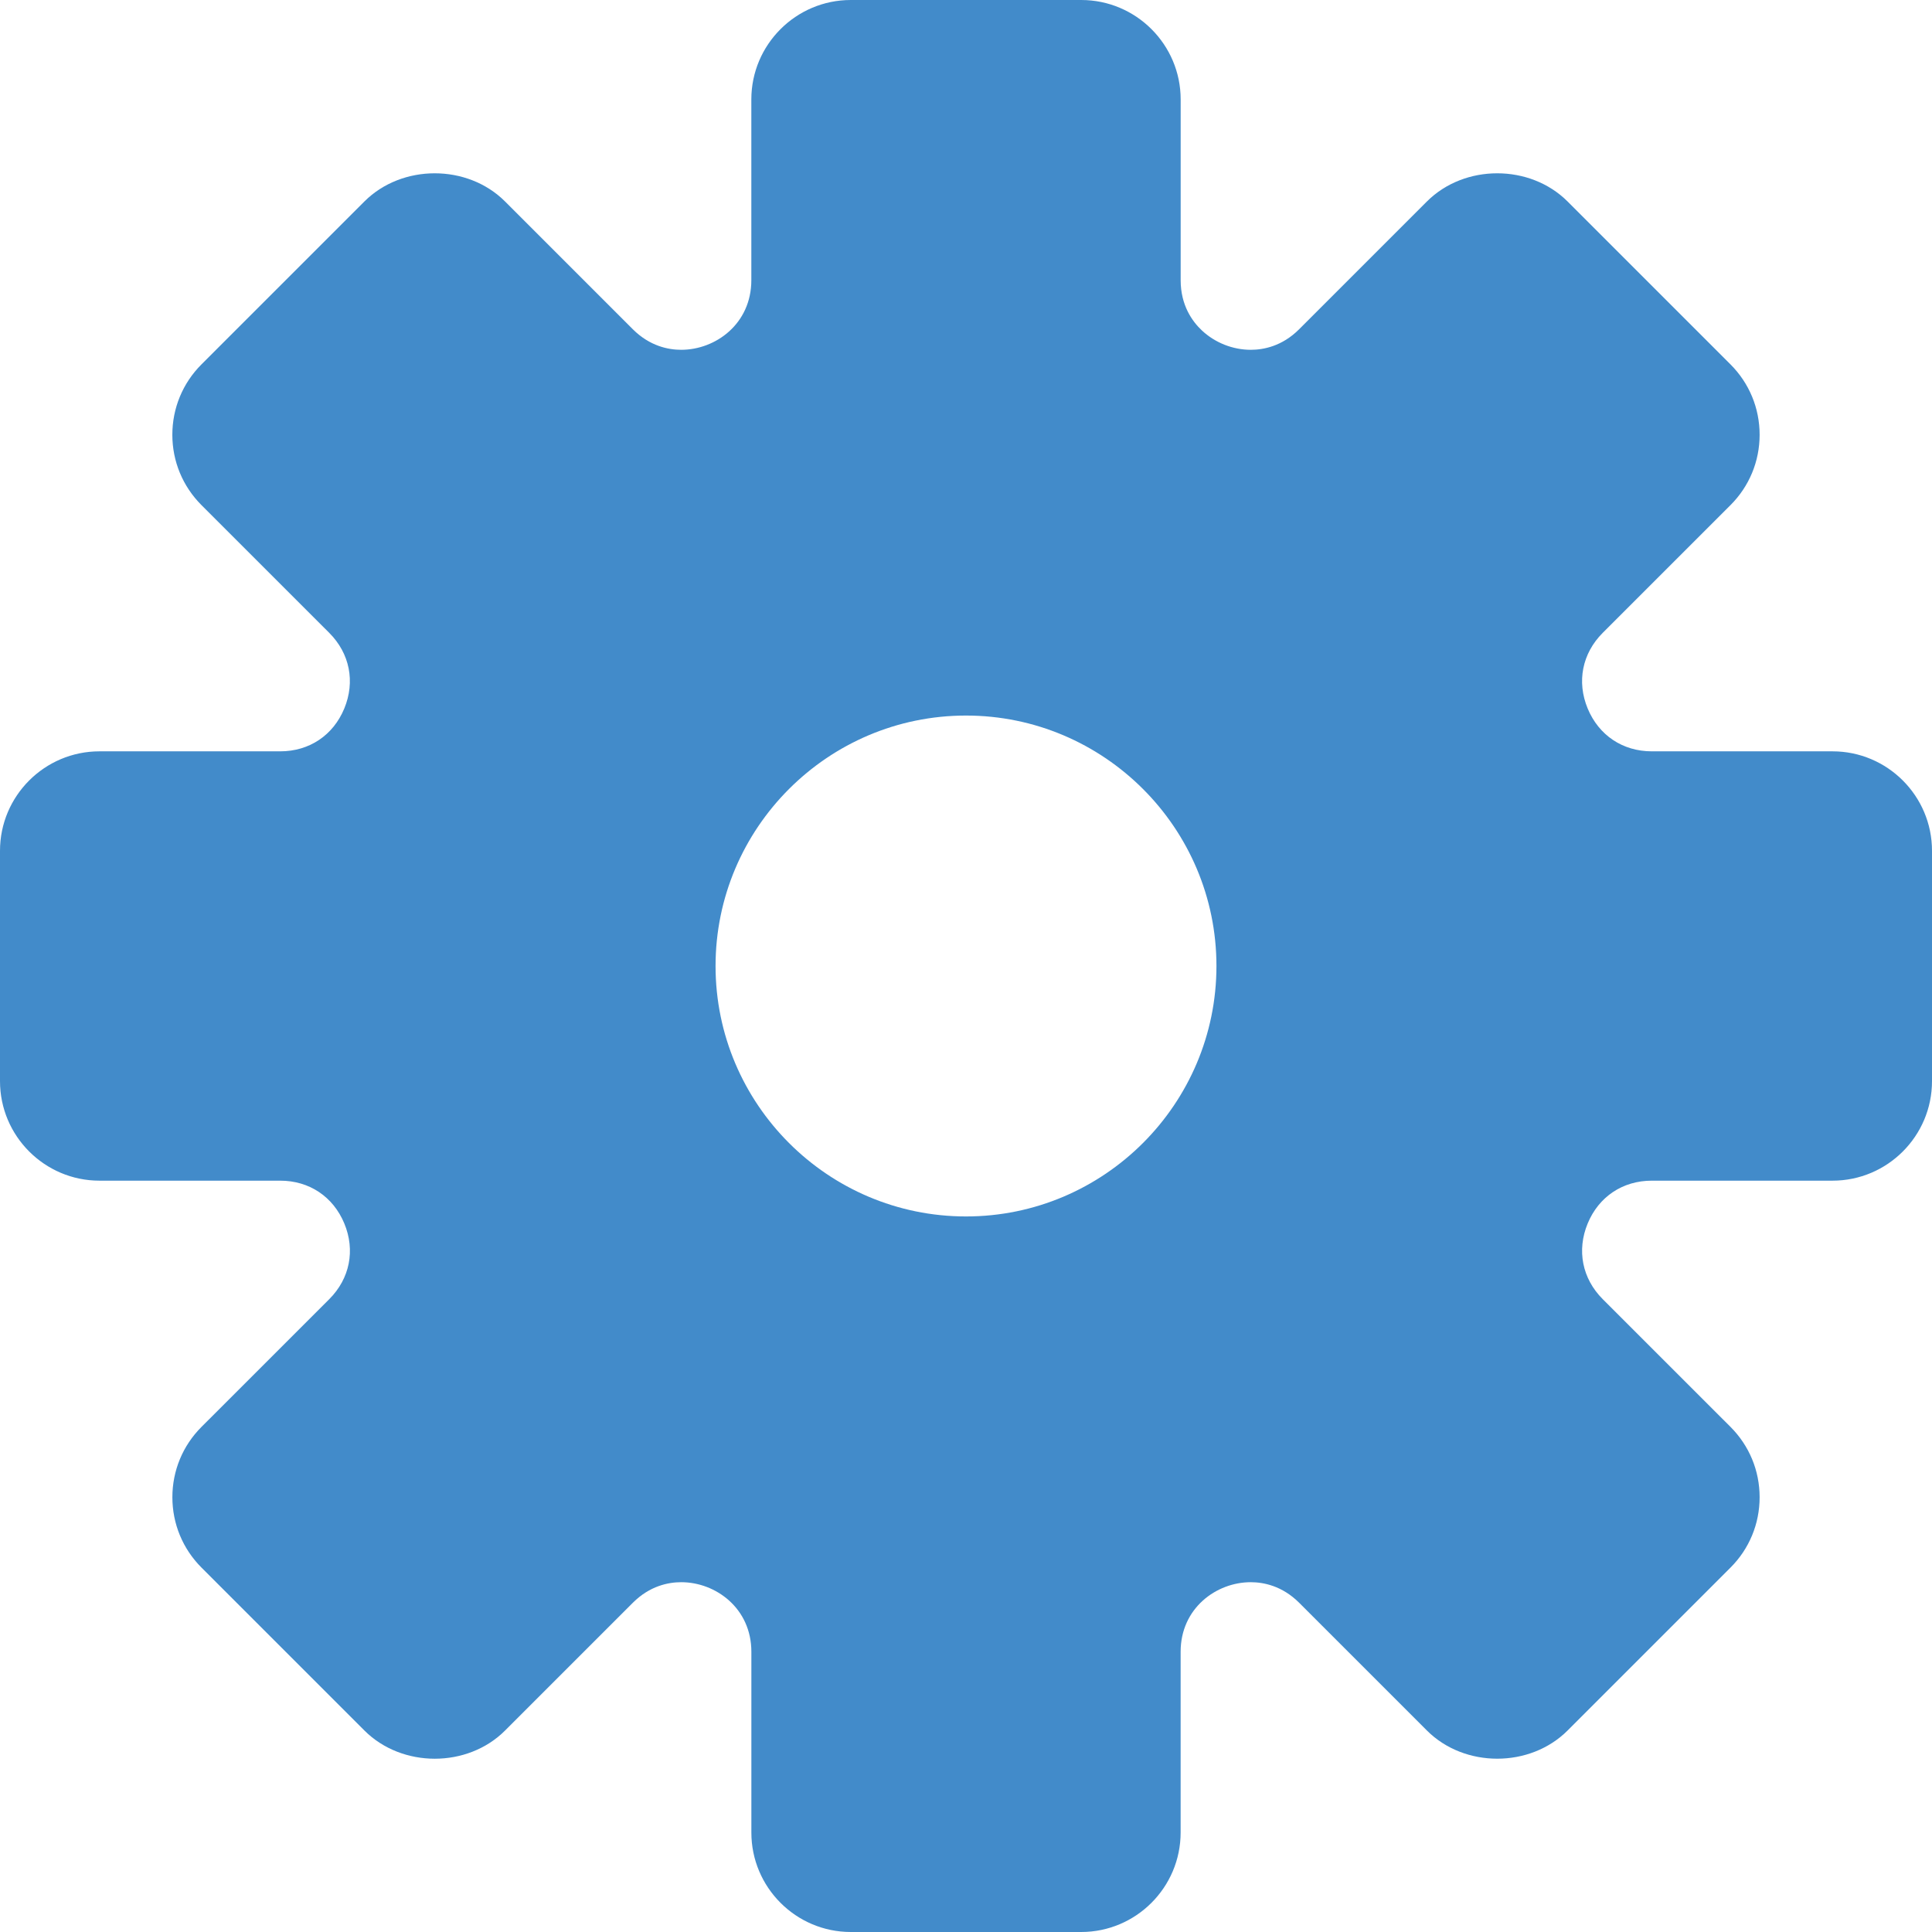
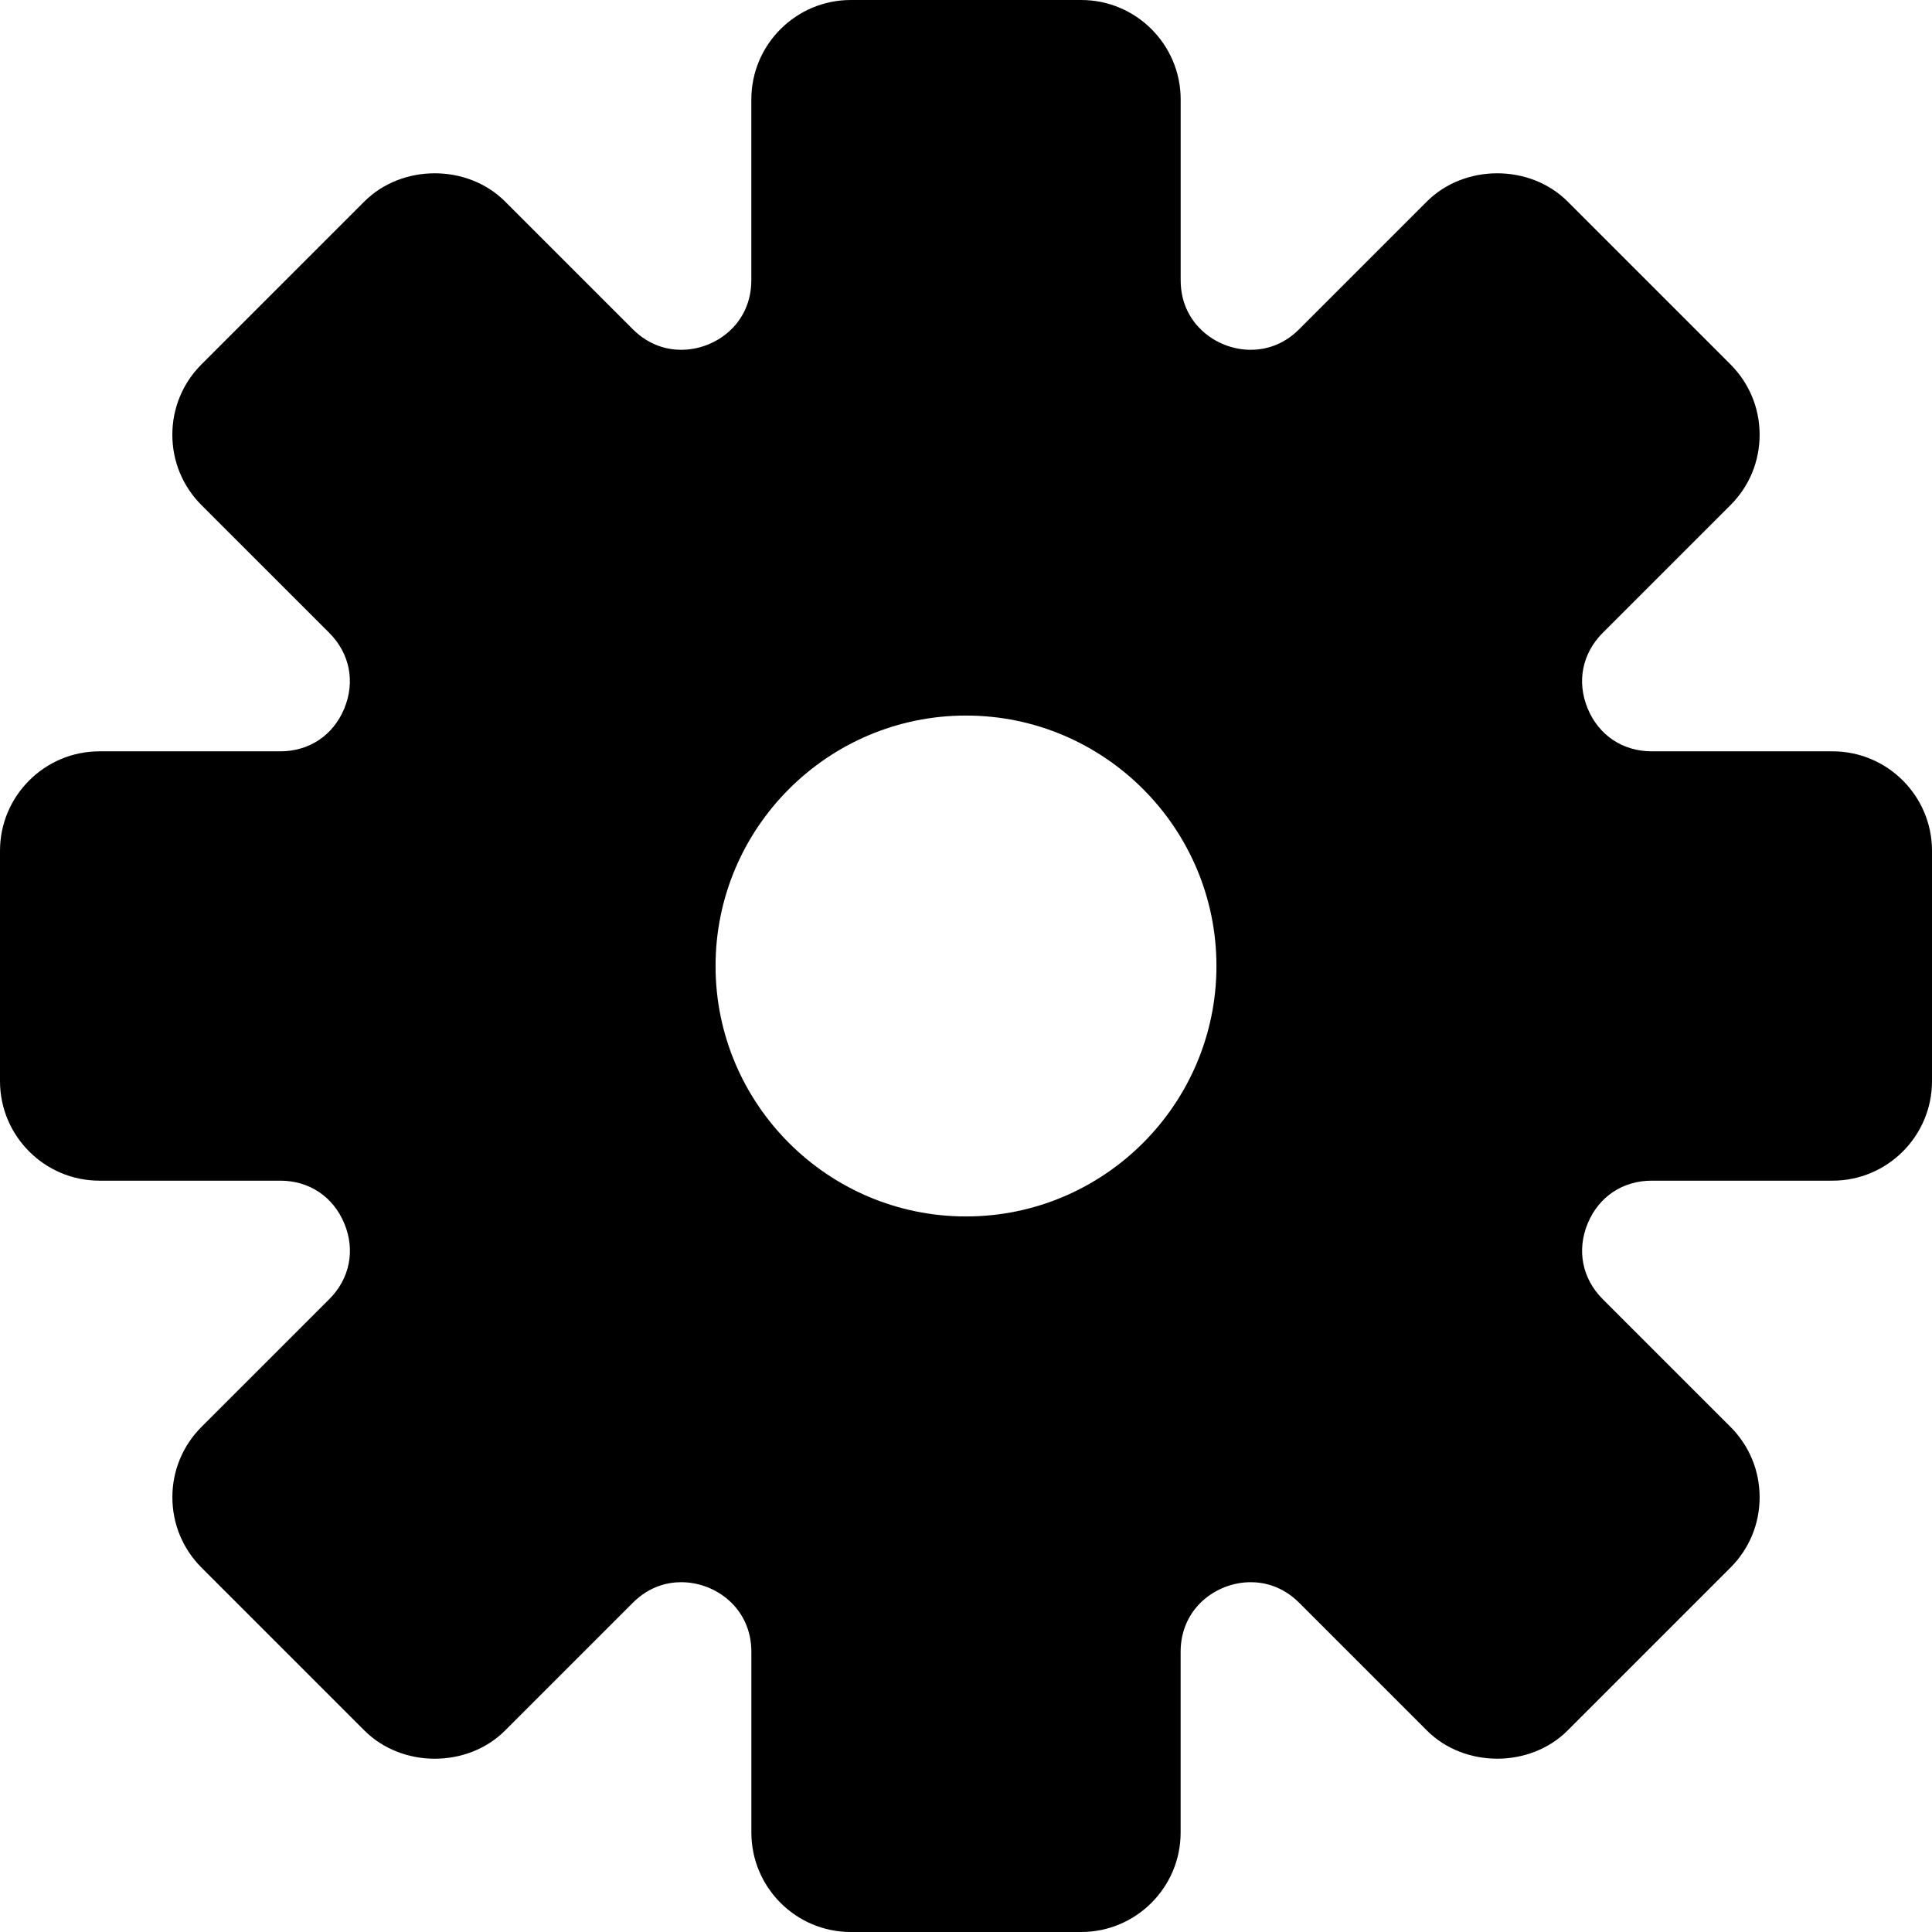
<svg xmlns="http://www.w3.org/2000/svg" version="1.1" id="Capa_1" x="0px" y="0px" viewBox="0 0 54 54" style="enable-background:new 0 0 54 54;" xml:space="preserve">
-   <style type="text/css">
- 	 path{fill:#428BCA;}
- 	 </style>
  <path d="M51.22,21h-5.052c-0.812,0-1.481-0.447-1.792-1.197s-0.153-1.54,0.42-2.114l3.572-3.571  c0.525-0.525,0.814-1.224,0.814-1.966c0-0.743-0.289-1.441-0.814-1.967l-4.553-4.553c-1.05-1.05-2.881-1.052-3.933,0l-3.571,3.571  c-0.475,0.475-0.997,0.574-1.352,0.574c-0.5,0-0.997-0.196-1.364-0.539C33.324,8.984,33,8.534,33,7.832V2.78  C33,1.247,31.753,0,30.22,0H23.78C22.247,0,21,1.247,21,2.78v5.052c0,1.218-0.997,1.945-1.961,1.945c-0.354,0-0.876-0.1-1.351-0.574  l-3.571-3.571c-1.052-1.052-2.883-1.05-3.933,0l-4.553,4.553c-0.525,0.525-0.814,1.224-0.814,1.967c0,0.742,0.289,1.44,0.814,1.966  l3.572,3.571c0.573,0.574,0.73,1.364,0.42,2.114S8.644,21,7.832,21H2.78C1.247,21,0,22.247,0,23.78v6.438C0,31.752,1.247,33,2.78,33  h5.052c0.812,0,1.481,0.447,1.792,1.197s0.153,1.54-0.42,2.114l-3.572,3.571c-0.525,0.525-0.814,1.224-0.814,1.966  c0,0.743,0.289,1.441,0.814,1.967l4.553,4.553c1.051,1.051,2.881,1.053,3.933,0l3.571-3.571c0.475-0.475,0.997-0.574,1.352-0.574  c0.963,0,1.96,0.728,1.96,1.945v5.051C21,52.752,22.247,54,23.78,54h6.439c1.533,0,2.78-1.248,2.78-2.781v-5.051  c0-1.218,0.997-1.945,1.96-1.945c0.354,0,0.877,0.1,1.352,0.574l3.571,3.571c1.052,1.052,2.883,1.05,3.933,0l4.553-4.553  c0.525-0.525,0.814-1.224,0.814-1.967c0-0.742-0.289-1.44-0.814-1.966l-3.572-3.571c-0.573-0.574-0.73-1.364-0.42-2.114  S45.356,33,46.168,33h5.052c1.533,0,2.78-1.248,2.78-2.781V23.78C54,22.247,52.753,21,51.22,21z M34,27c0,3.859-3.141,7-7,7  s-7-3.141-7-7s3.141-7,7-7S34,23.141,34,27z" />
  <g>
</g>
  <g>
</g>
  <g>
</g>
  <g>
</g>
  <g>
</g>
  <g>
</g>
  <g>
</g>
  <g>
</g>
  <g>
</g>
  <g>
</g>
  <g>
</g>
  <g>
</g>
  <g>
</g>
  <g>
</g>
  <g>
</g>
</svg>
